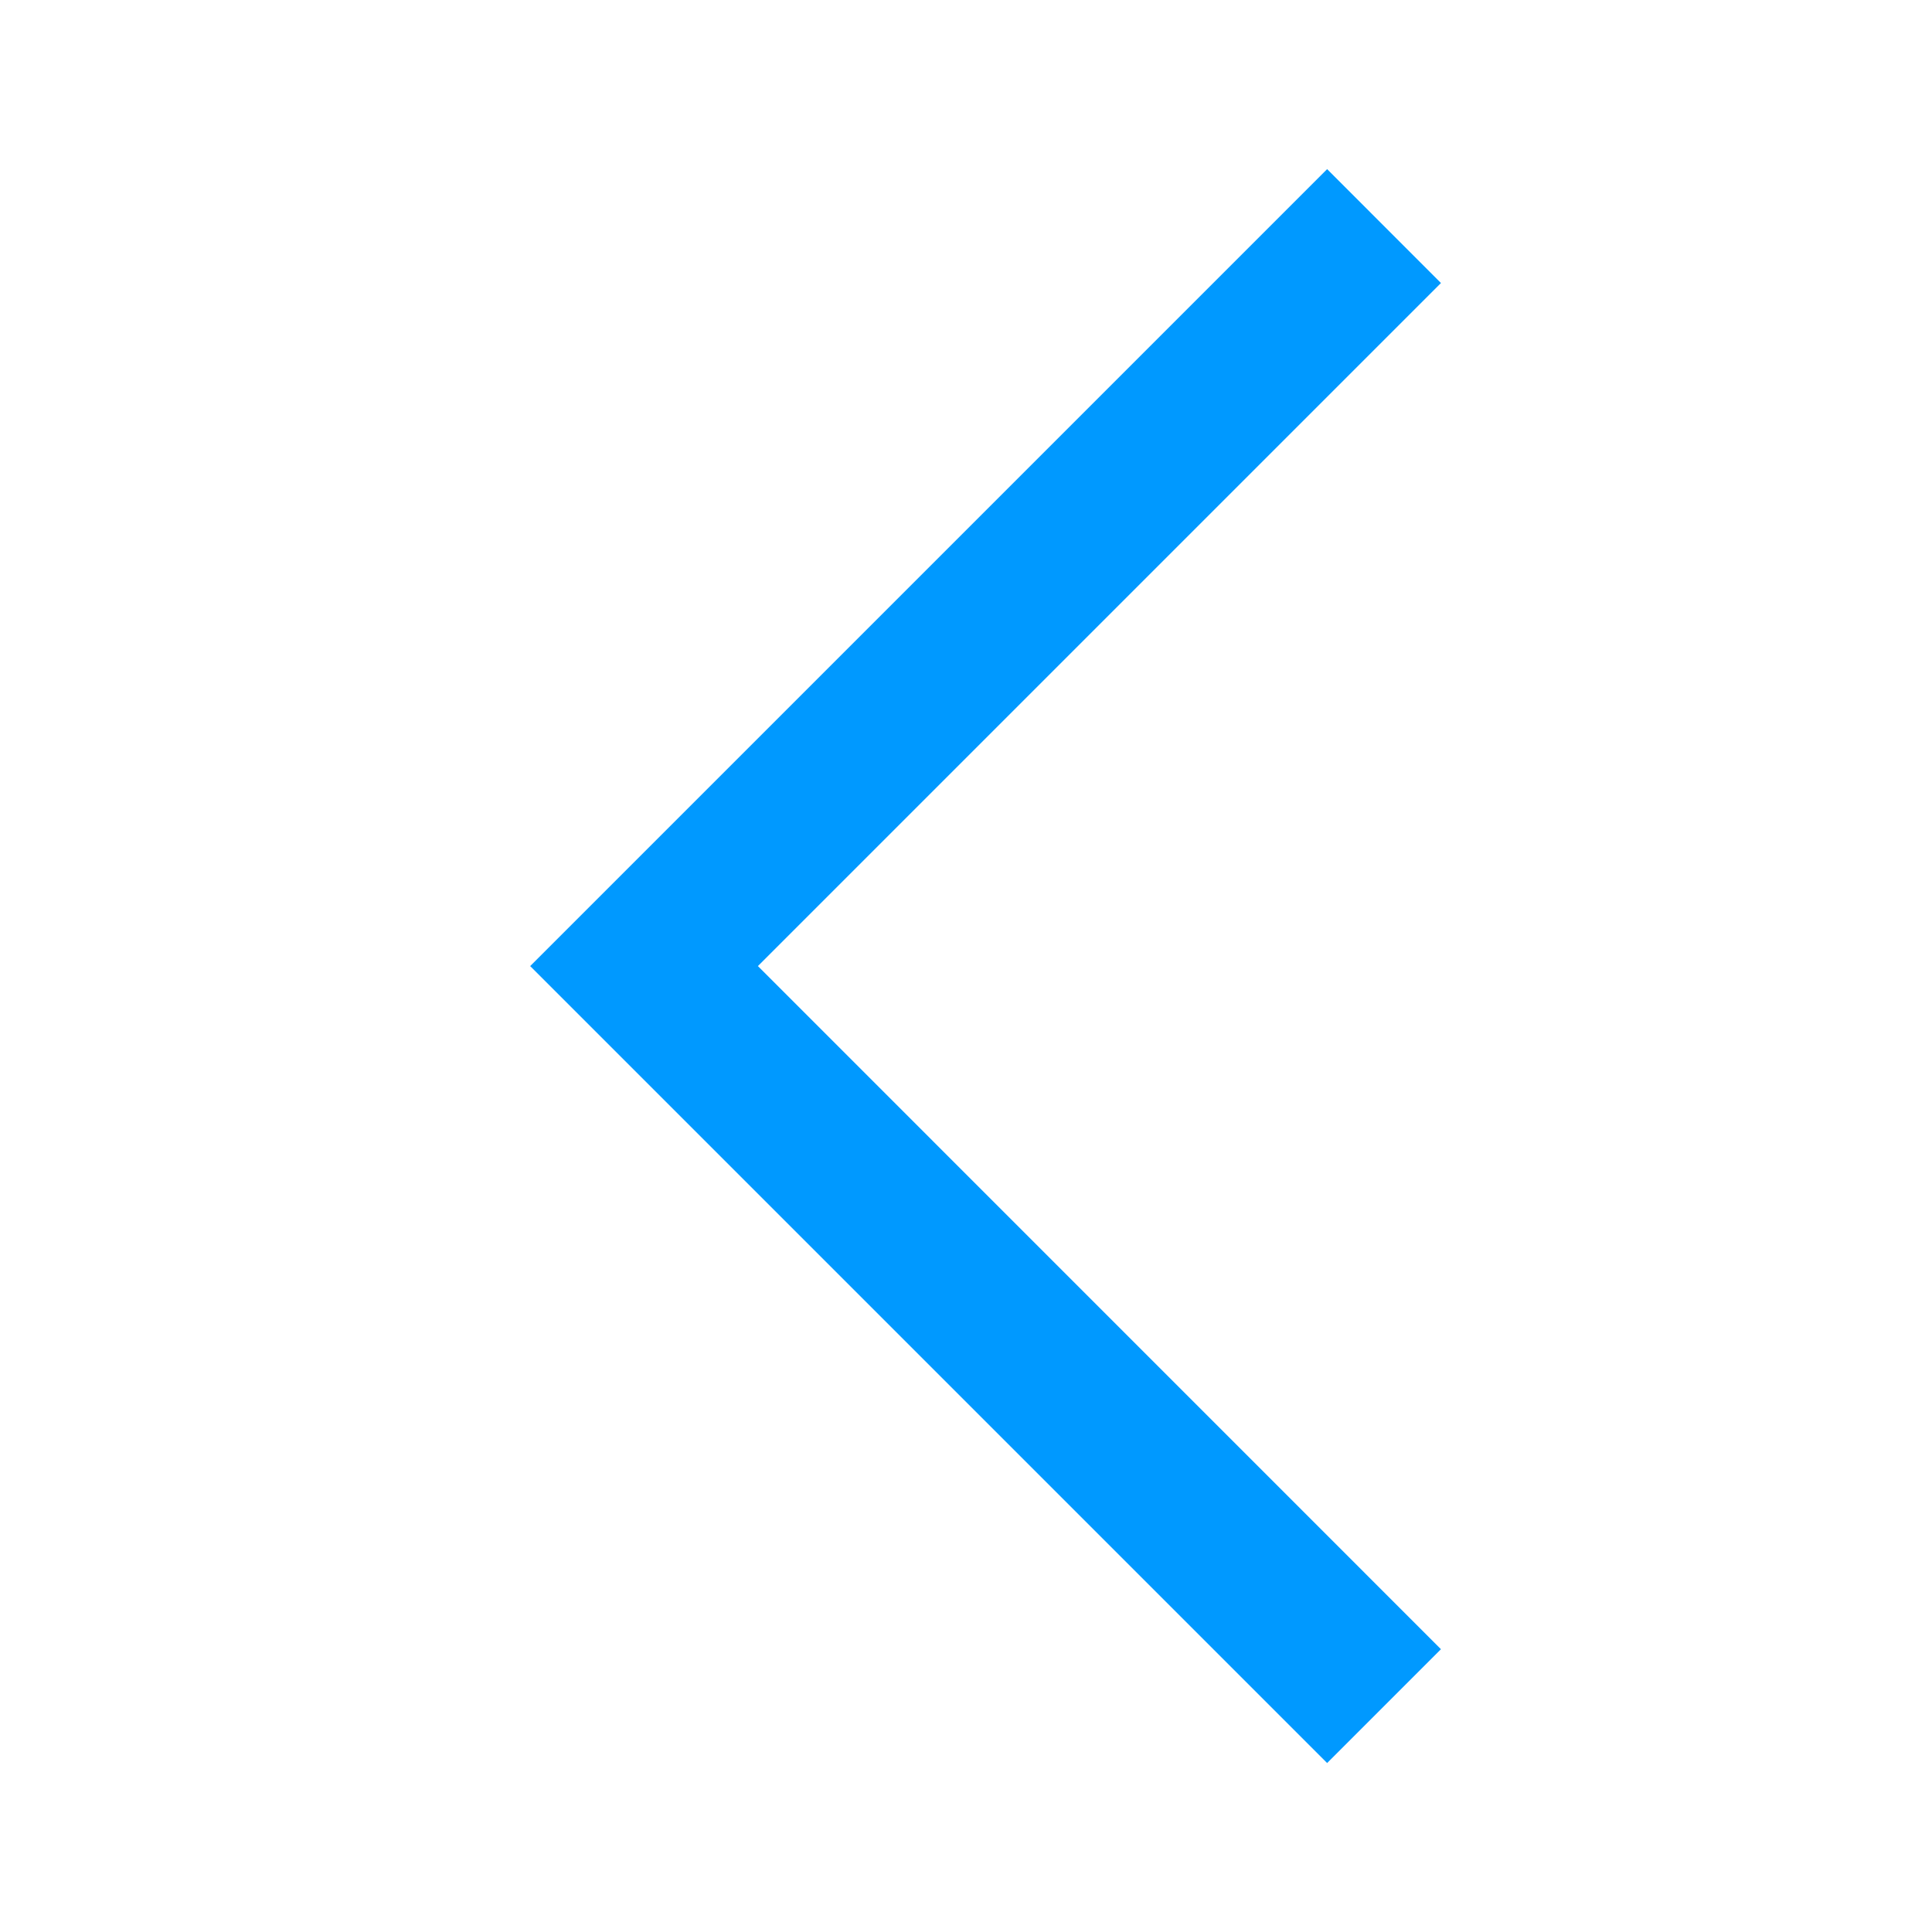
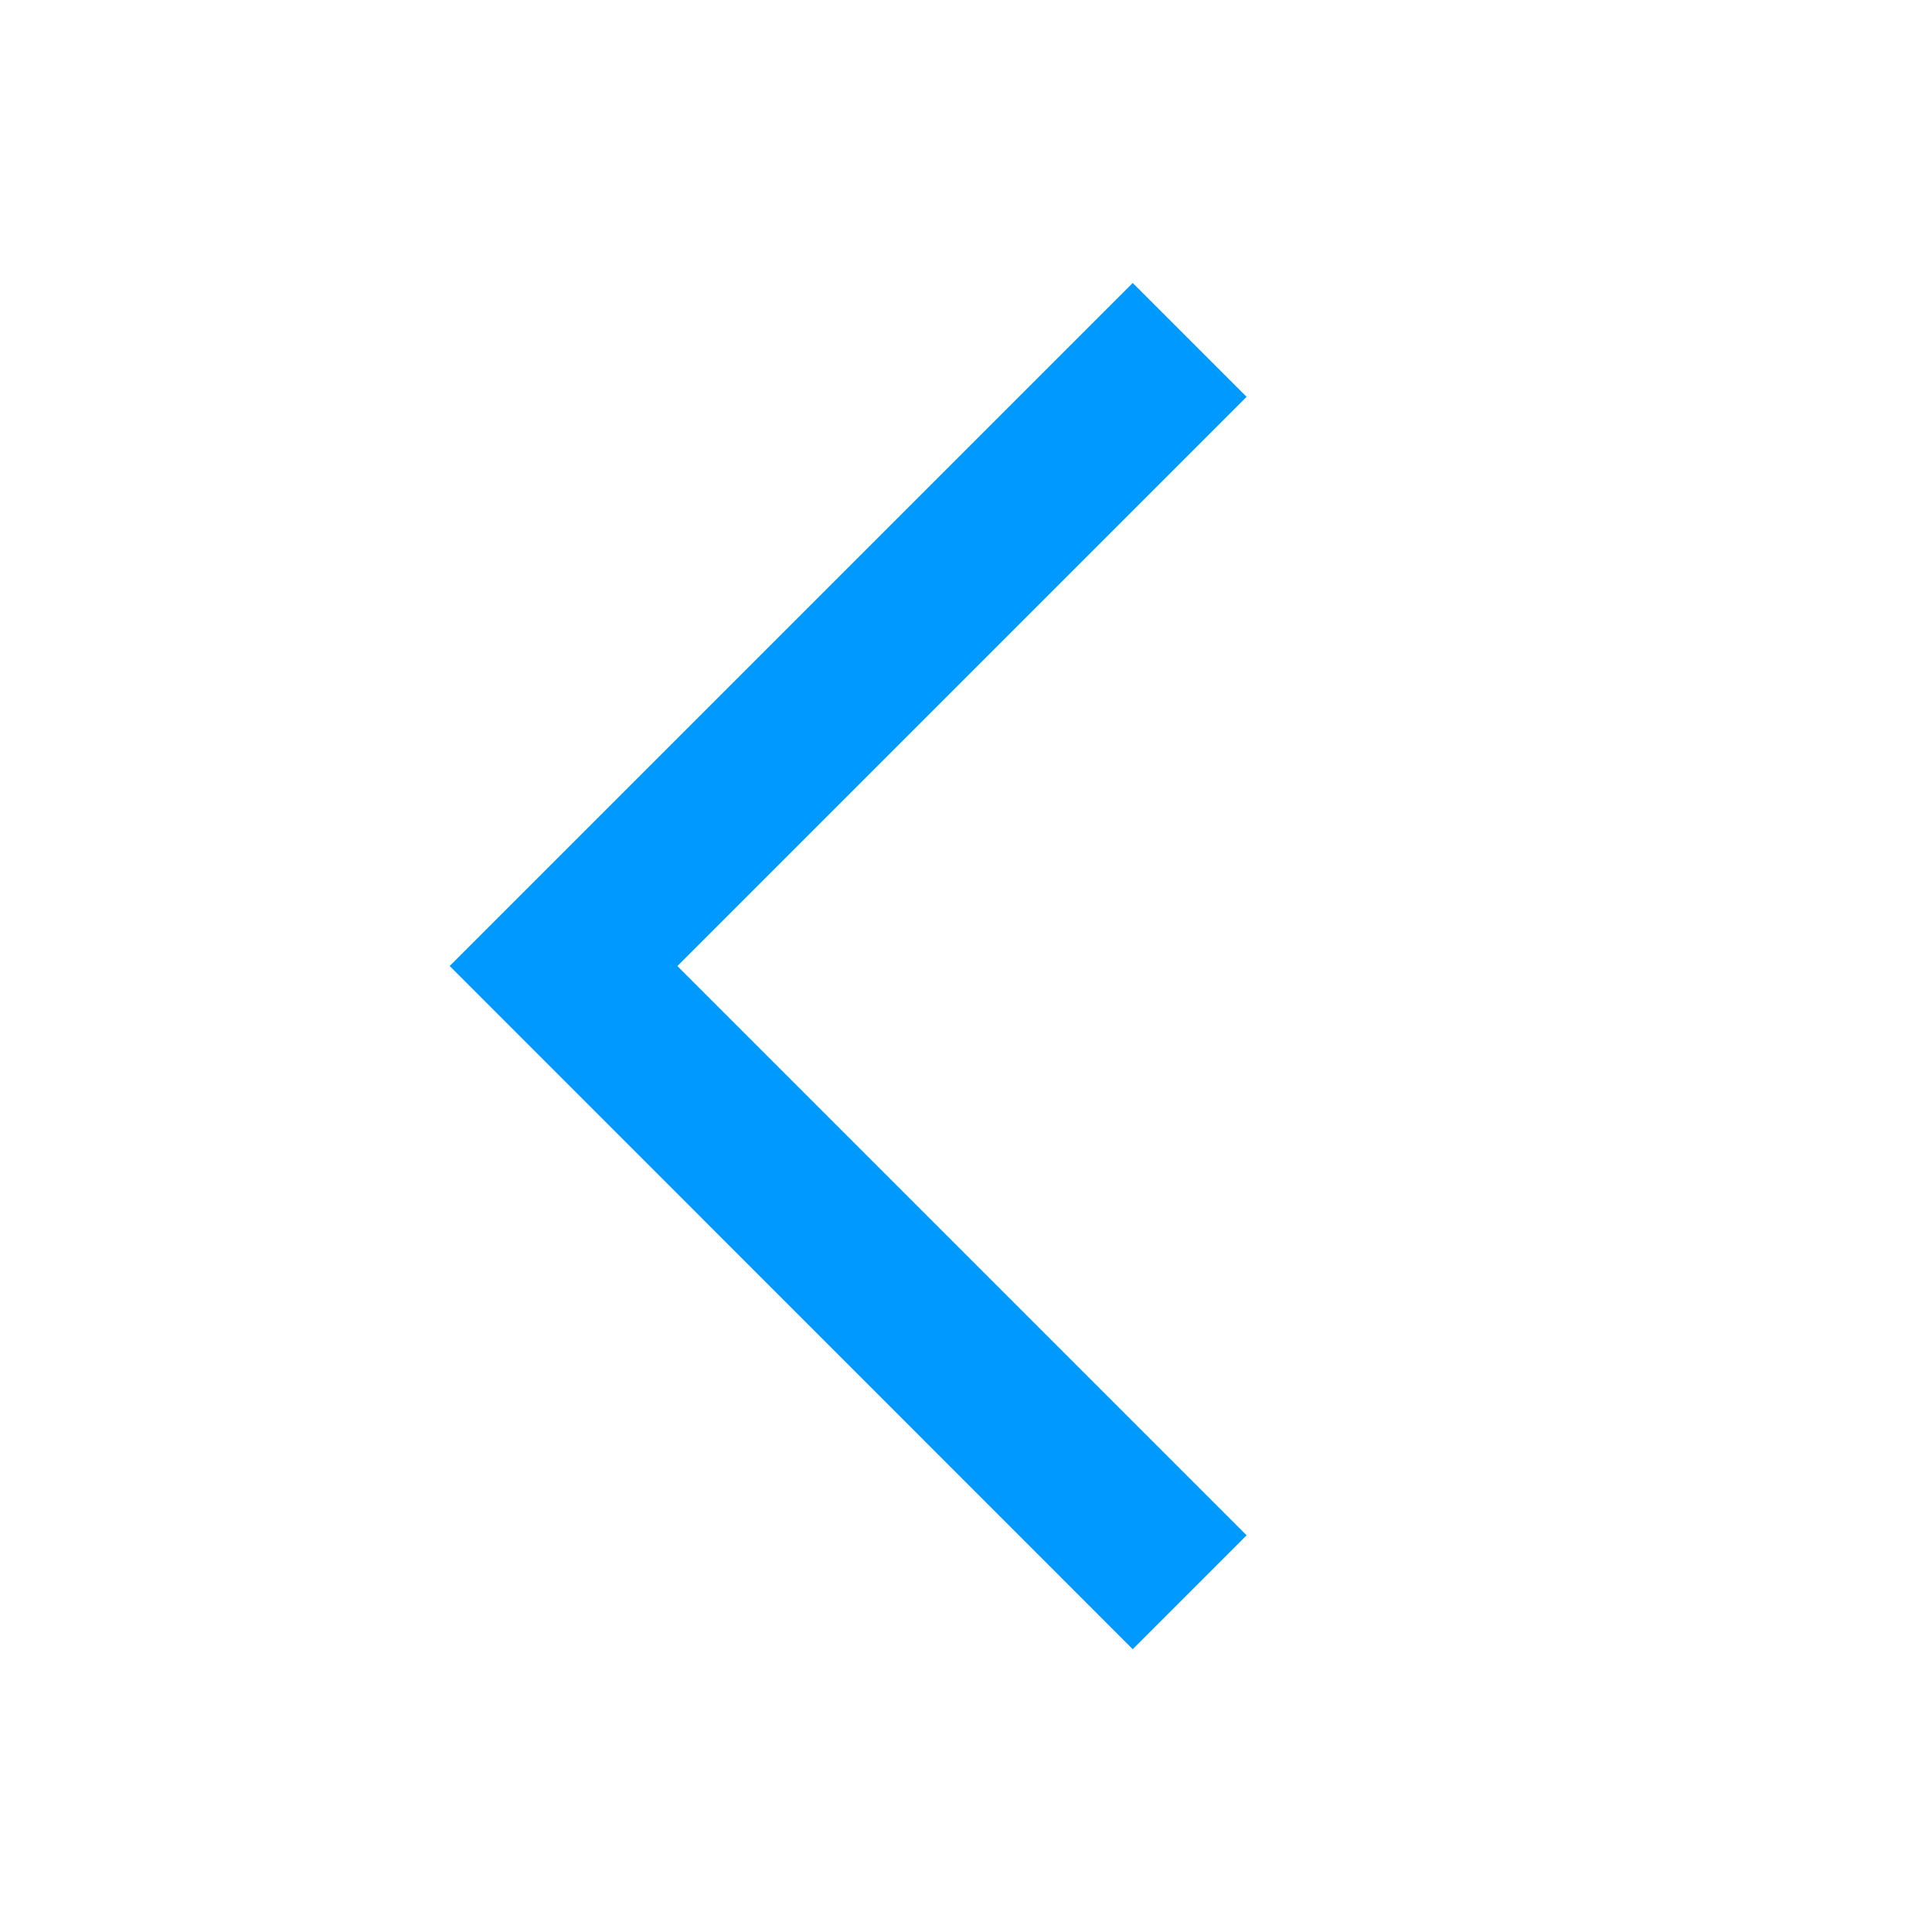
<svg xmlns="http://www.w3.org/2000/svg" width="24" height="24" viewBox="0 0 24 24">
  <defs>
    <clipPath id="b">
      <rect width="24" height="24" />
    </clipPath>
  </defs>
  <g id="a" clip-path="url(#b)">
-     <path d="M-240-50.1l1.415-1.415L-230.1-60l1.414,1.415-8.485,8.485,8.485,8.486L-230.1-40.2Z" transform="translate(246.586 62.101)" fill="#09f" />
+     <path d="M-240-51.515-231.515-60l1.415,1.415-7.071,7.071,7.071,7.071-1.415,1.415Z" transform="translate(245.586 63.515)" fill="#09f" />
  </g>
</svg>
